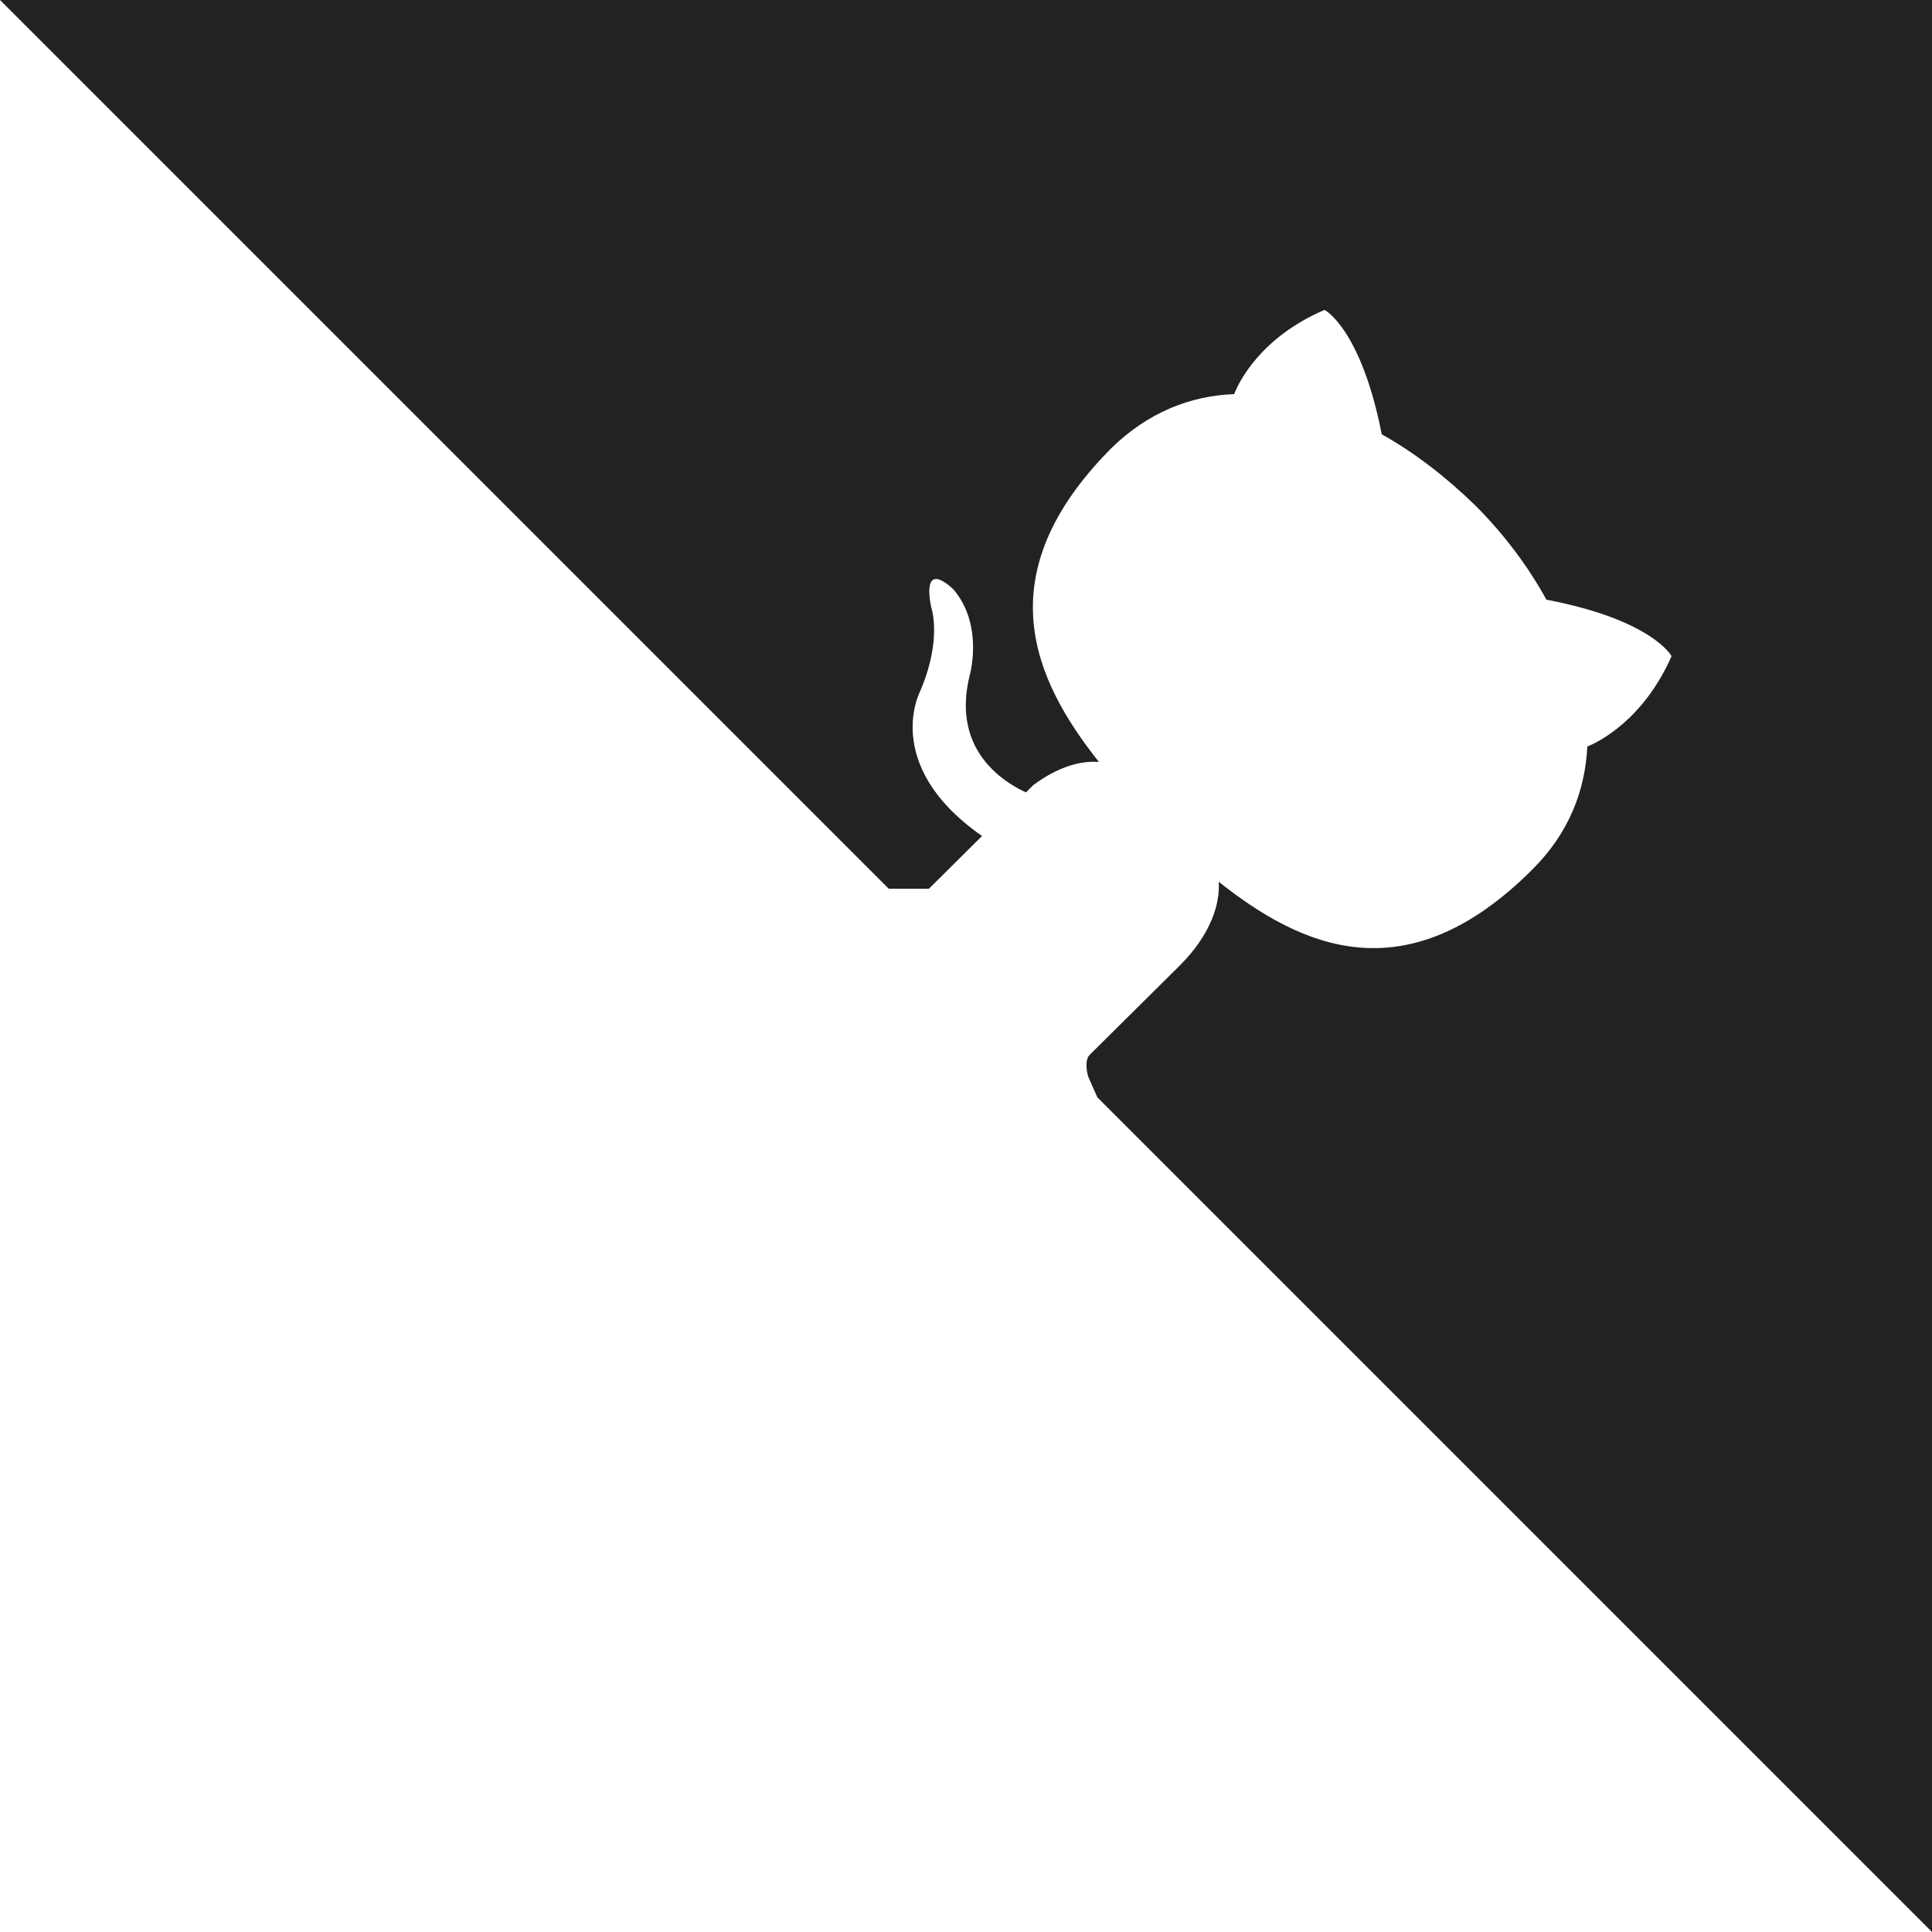
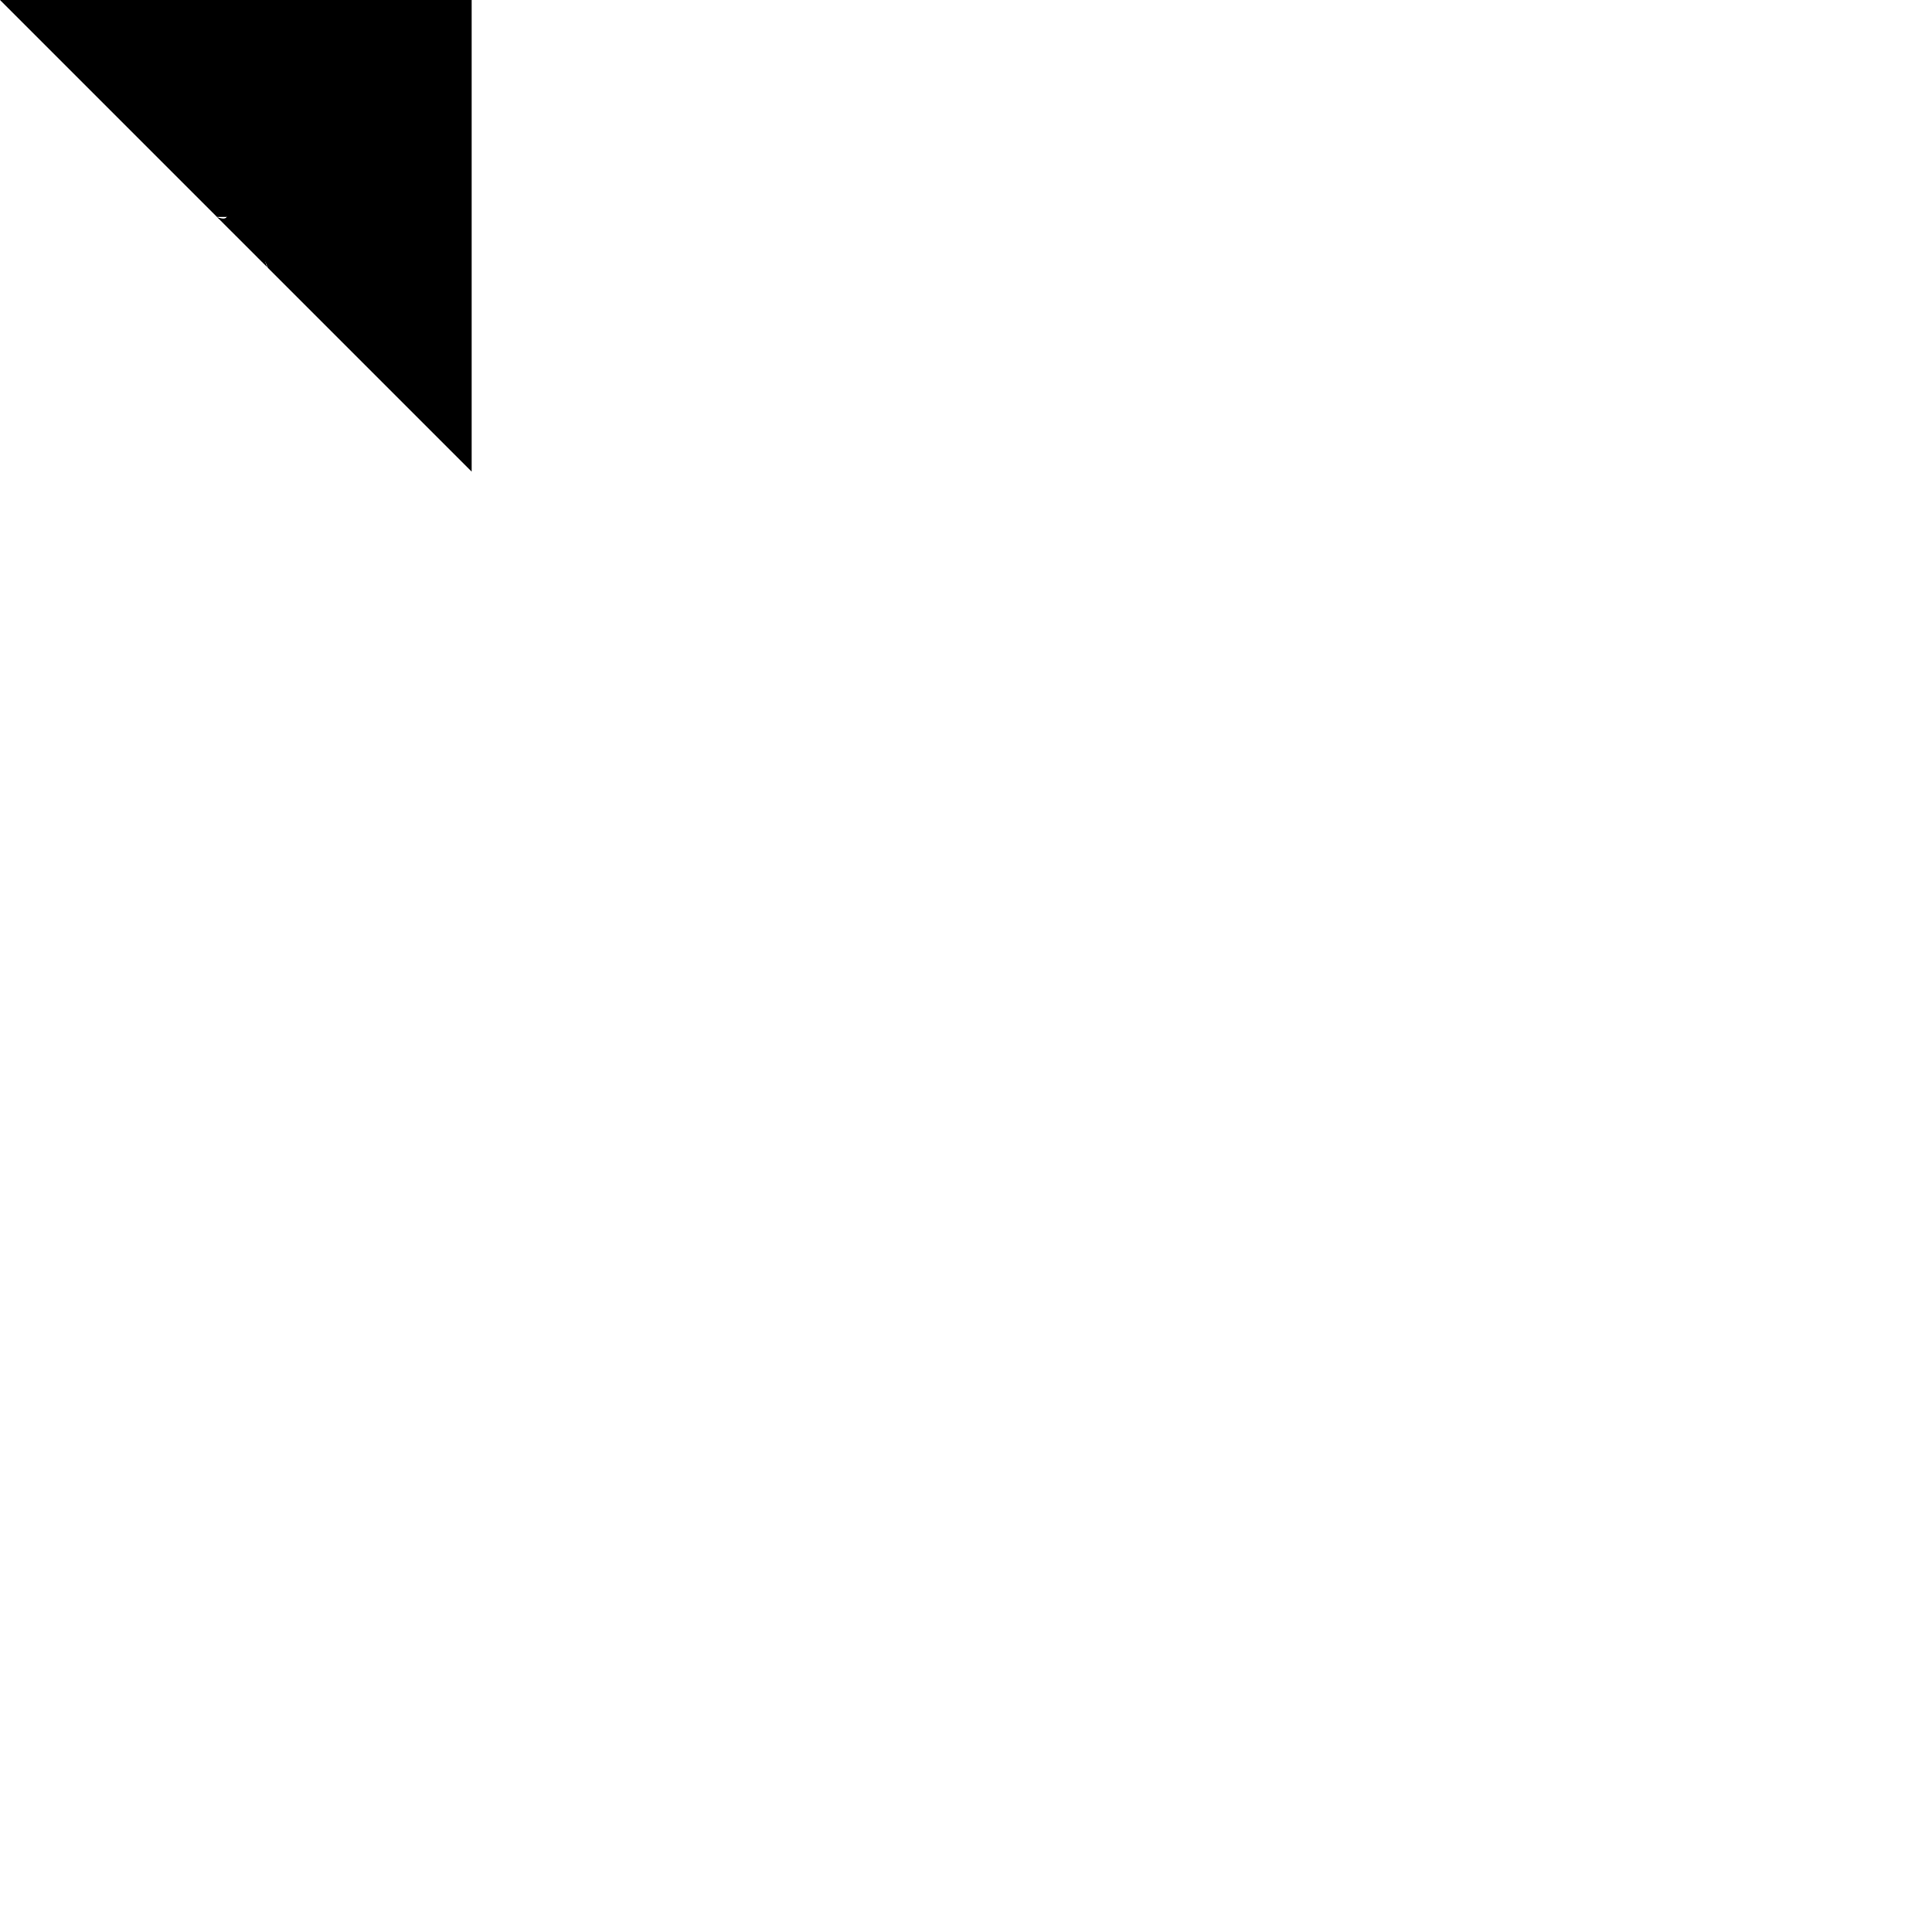
- <svg width="80" height="80" viewBox="0 0 250 250" style="fill:#222; color:#fff; position: absolute; top: 0; border: 0; right: 0;" aria-hidden="true">
+ <svg xmlns="http://www.w3.org/2000/svg" t="1548392503613" class="icon" style="" viewBox="0 0 1024 1024" version="1.1" p-id="3110" width="200" height="200">
+   <defs>
+     <style type="text/css" />
+   </defs>
  <path d="M0,0 L115,115 L130,115 L142,142 L250,250 L250,0 Z" />
  <path d="M128.3,109.0 C113.8,99.7 119.0,89.6 119.0,89.6 C122.0,82.7 120.5,78.6 120.5,78.6 C119.2,72.0 123.4,76.3 123.4,76.3 C127.3,80.9 125.5,87.3 125.5,87.3 C122.9,97.6 130.6,101.9 134.4,103.2" fill="currentColor" style="transform-origin: 130px 106px;" class="octo-arm" />
  <path d="M115.0,115.0 C114.9,115.1 118.7,116.5 119.8,115.4 L133.7,101.6 C136.9,99.2 139.9,98.4 142.2,98.6 C133.8,88.0 127.5,74.4 143.8,58.0 C148.5,53.4 154.0,51.2 159.7,51.0 C160.3,49.4 163.2,43.6 171.4,40.1 C171.4,40.1 176.1,42.5 178.8,56.2 C183.1,58.6 187.2,61.8 190.9,65.4 C194.5,69.0 197.7,73.2 200.1,77.6 C213.8,80.2 216.3,84.9 216.3,84.9 C212.7,93.1 206.9,96.0 205.4,96.6 C205.1,102.4 203.0,107.8 198.3,112.5 C181.9,128.9 168.3,122.5 157.7,114.1 C157.9,116.9 156.7,120.9 152.7,124.9 L141.0,136.5 C139.8,137.7 141.6,141.9 141.8,141.8 Z" fill="currentColor" class="octo-body" />
</svg>
